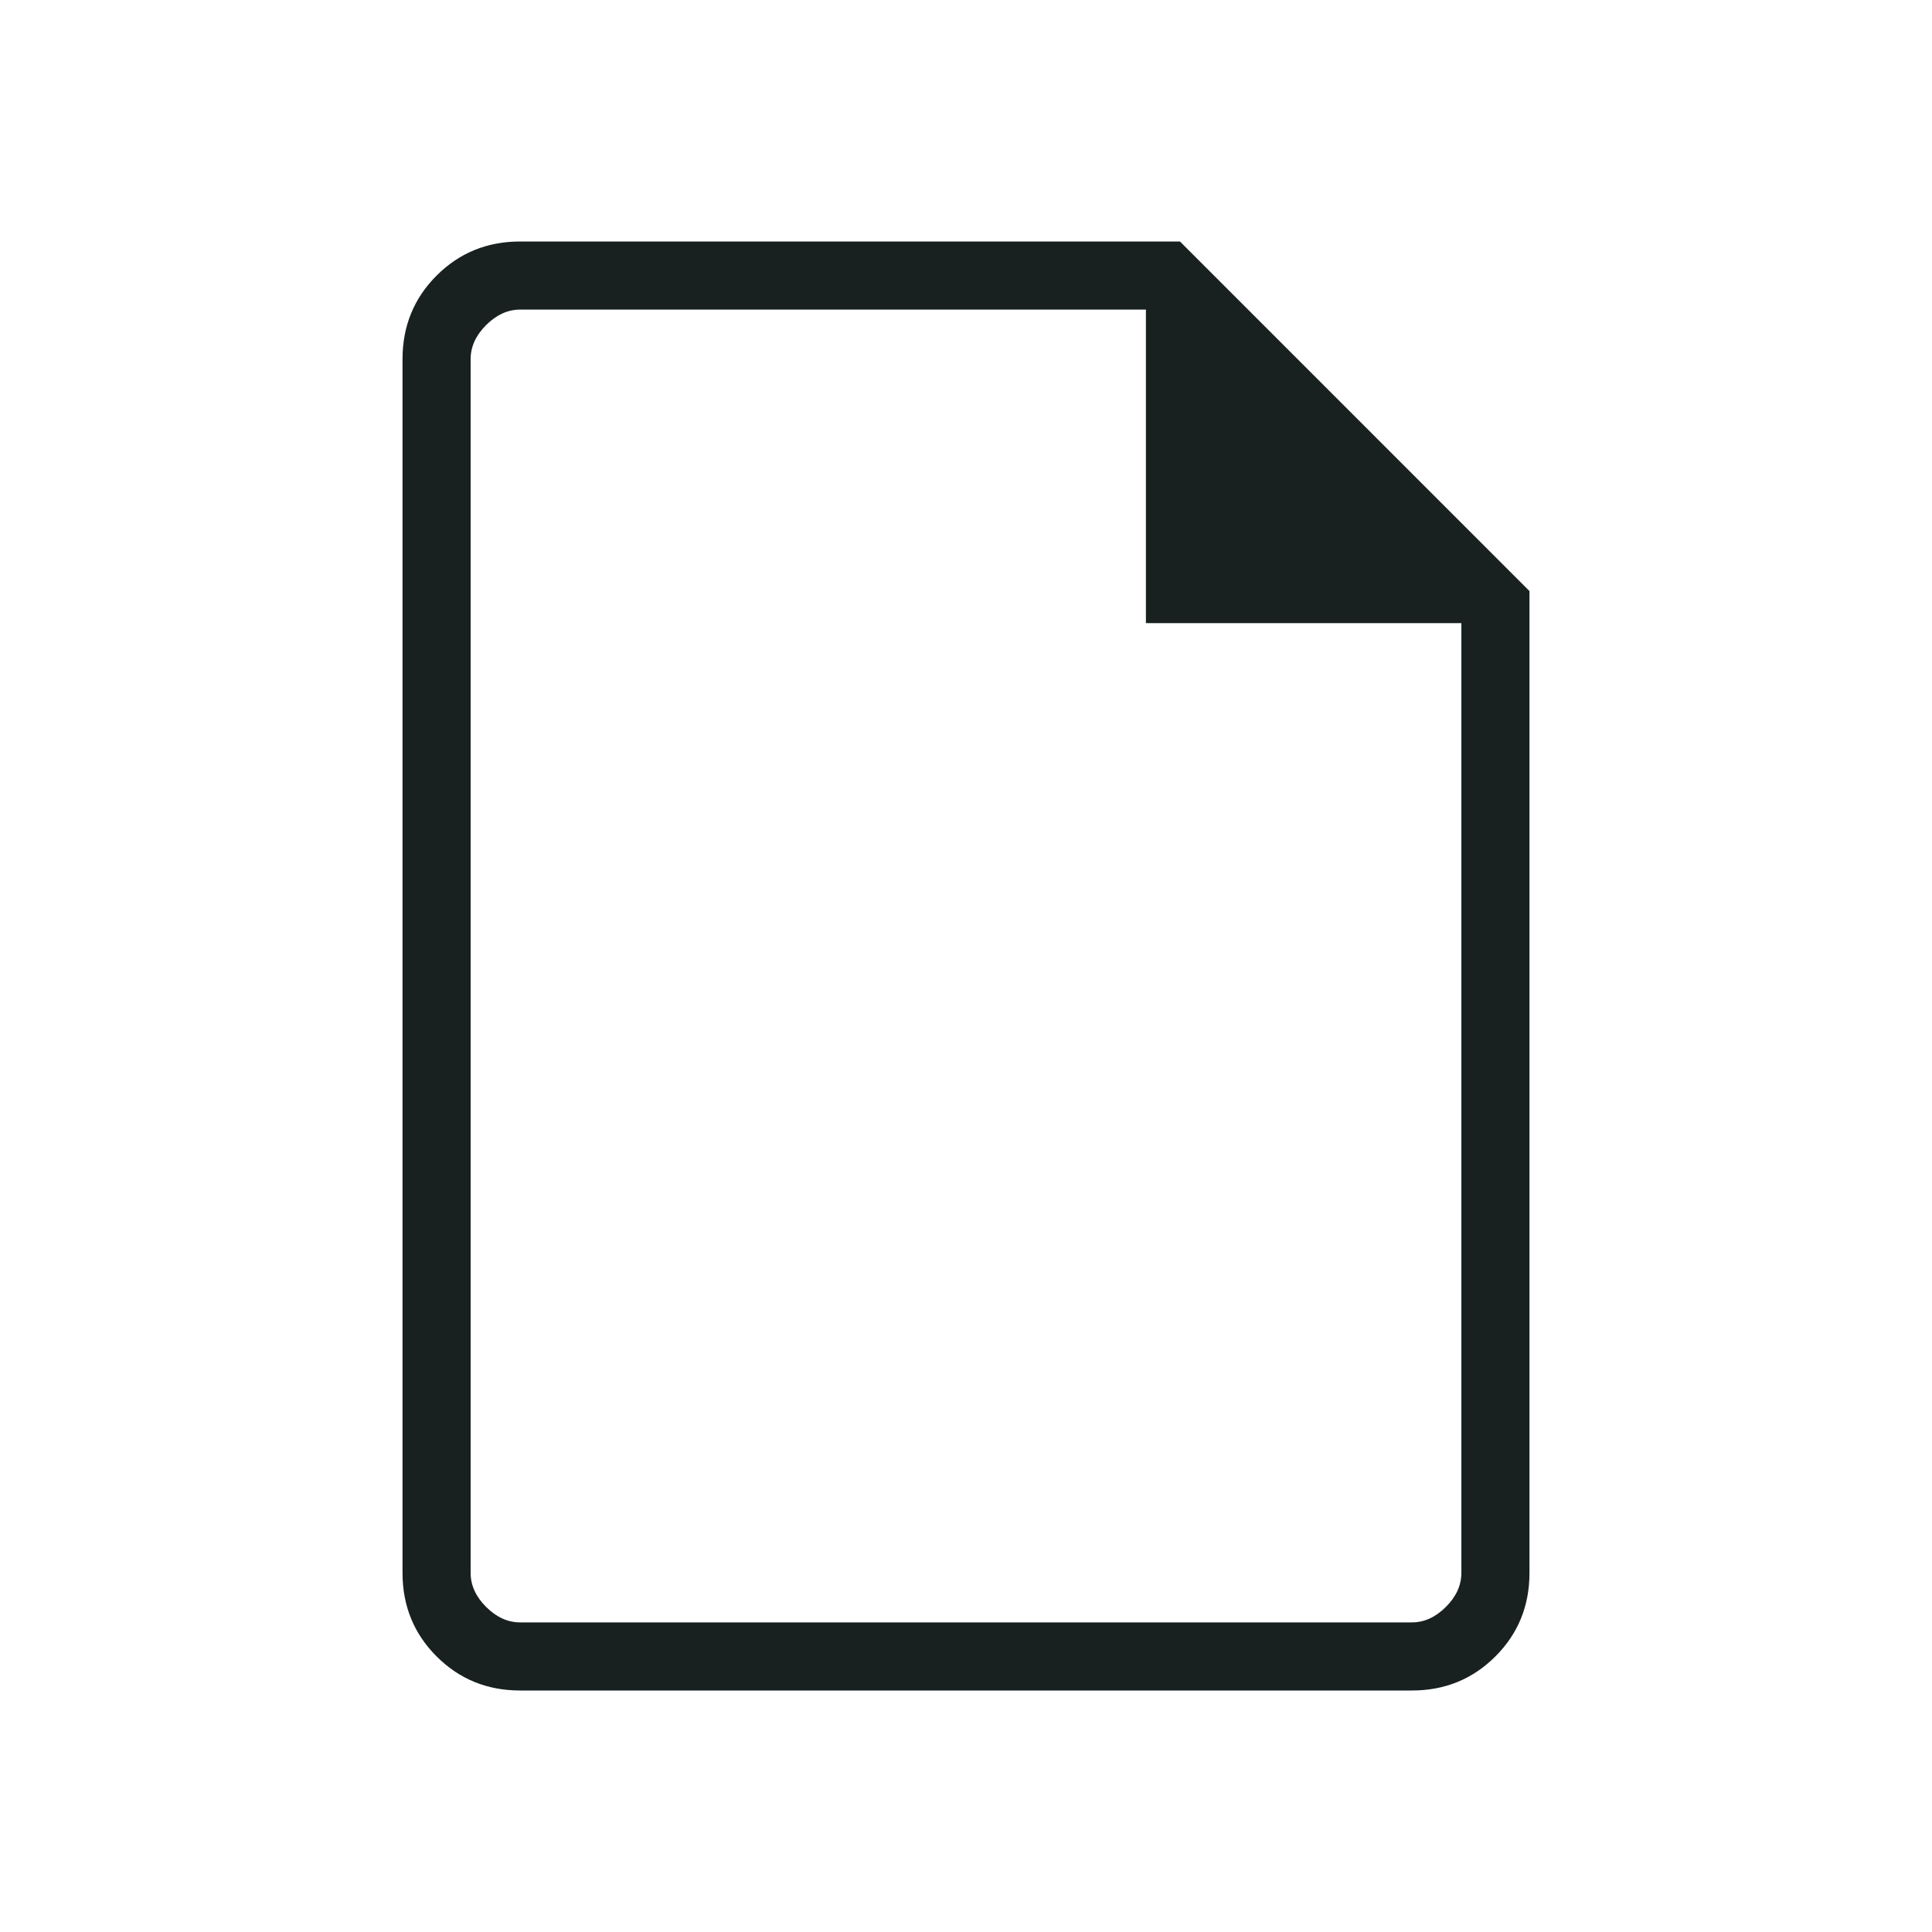
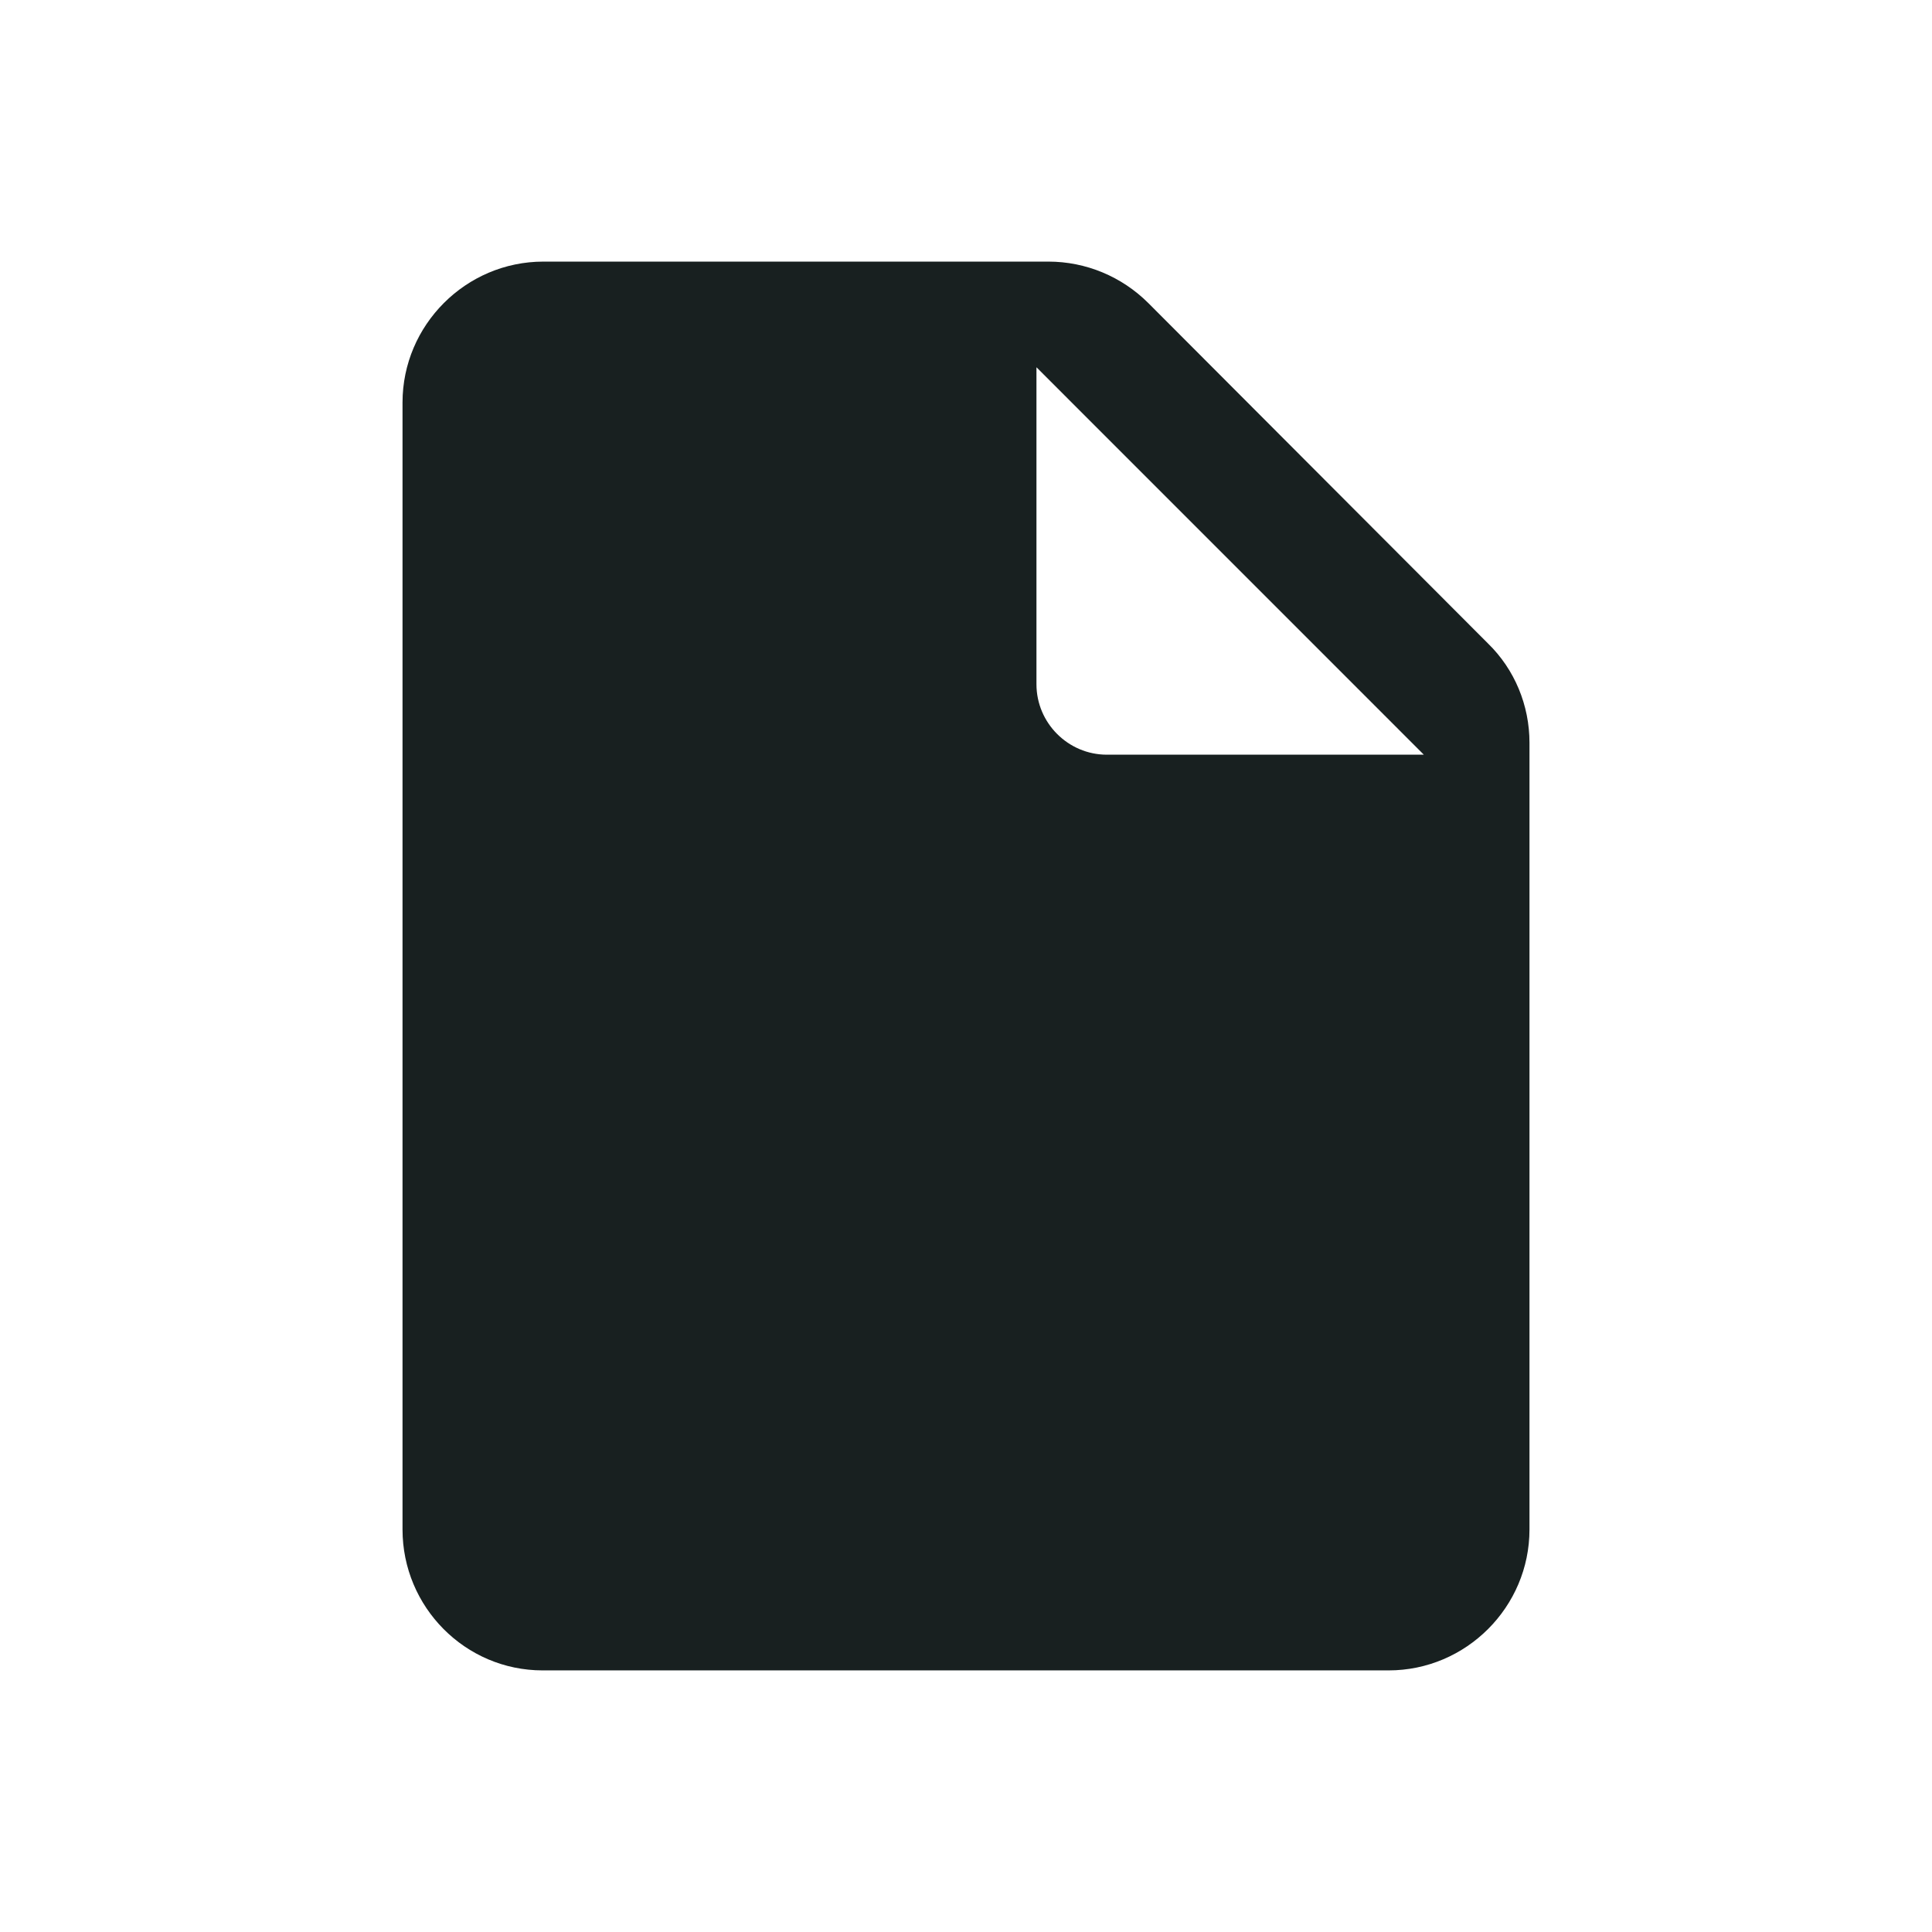
<svg xmlns="http://www.w3.org/2000/svg" width="32" height="32" viewBox="0 0 32 32" fill="none">
-   <path d="M8.615 28C8.069 28 7.608 27.812 7.231 27.435C6.855 27.059 6.667 26.598 6.667 26.051V5.949C6.667 5.403 6.855 4.941 7.231 4.565C7.608 4.188 8.069 4 8.615 4H19.544L25.333 9.79V26.051C25.333 26.598 25.145 27.059 24.769 27.435C24.392 27.812 23.931 28 23.385 28H8.615ZM18.98 10.321V5.128H8.615C8.41 5.128 8.222 5.214 8.051 5.385C7.88 5.556 7.795 5.744 7.795 5.949V26.051C7.795 26.256 7.88 26.445 8.051 26.615C8.222 26.786 8.41 26.872 8.615 26.872H23.385C23.59 26.872 23.778 26.786 23.949 26.615C24.12 26.445 24.205 26.256 24.205 26.051V10.321H18.98Z" fill="#182020" />
+   <path d="M19.022 5.022C18.578 4.578 17.983 4.333 17.365 4.333H9C7.717 4.333 6.667 5.383 6.667 6.667V25.333C6.667 26.617 7.705 27.667 8.988 27.667H23C24.283 27.667 25.333 26.617 25.333 25.333V12.302C25.333 11.683 25.088 11.088 24.645 10.657L19.022 5.022ZM17.167 11.333V6.083L23.583 12.5H18.333C17.692 12.5 17.167 11.975 17.167 11.333Z" fill="#182020" />
</svg>
